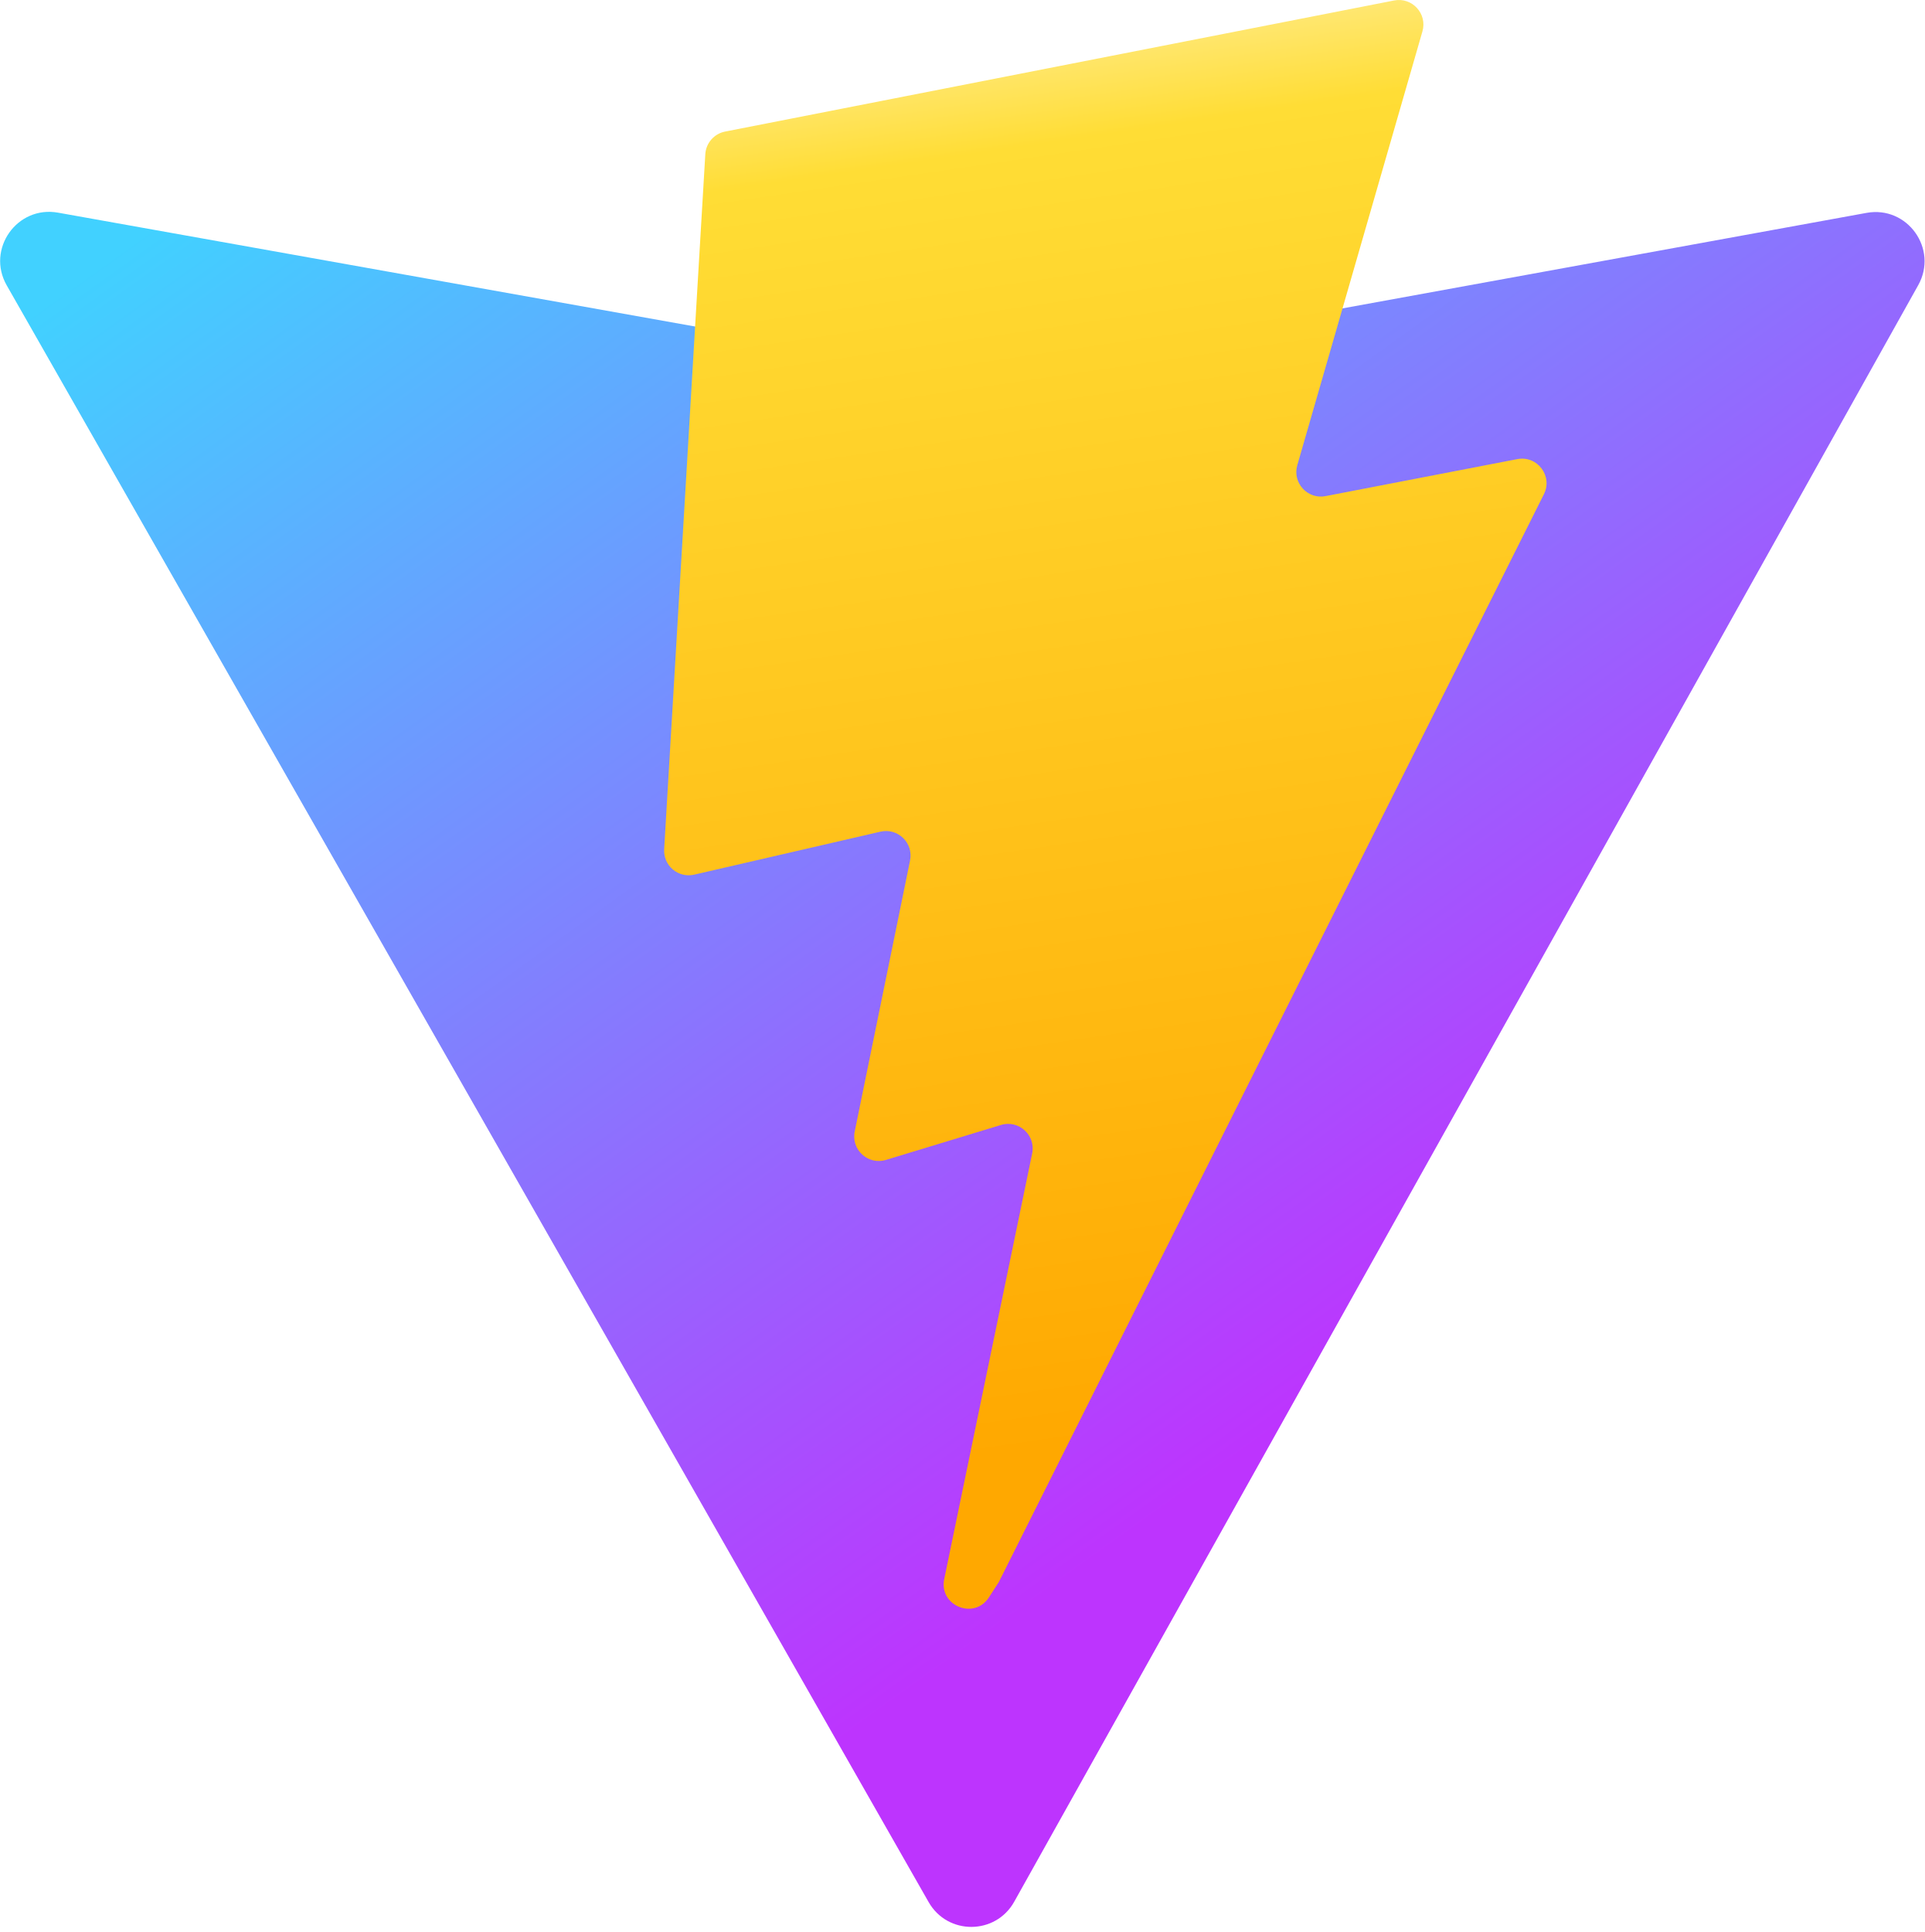
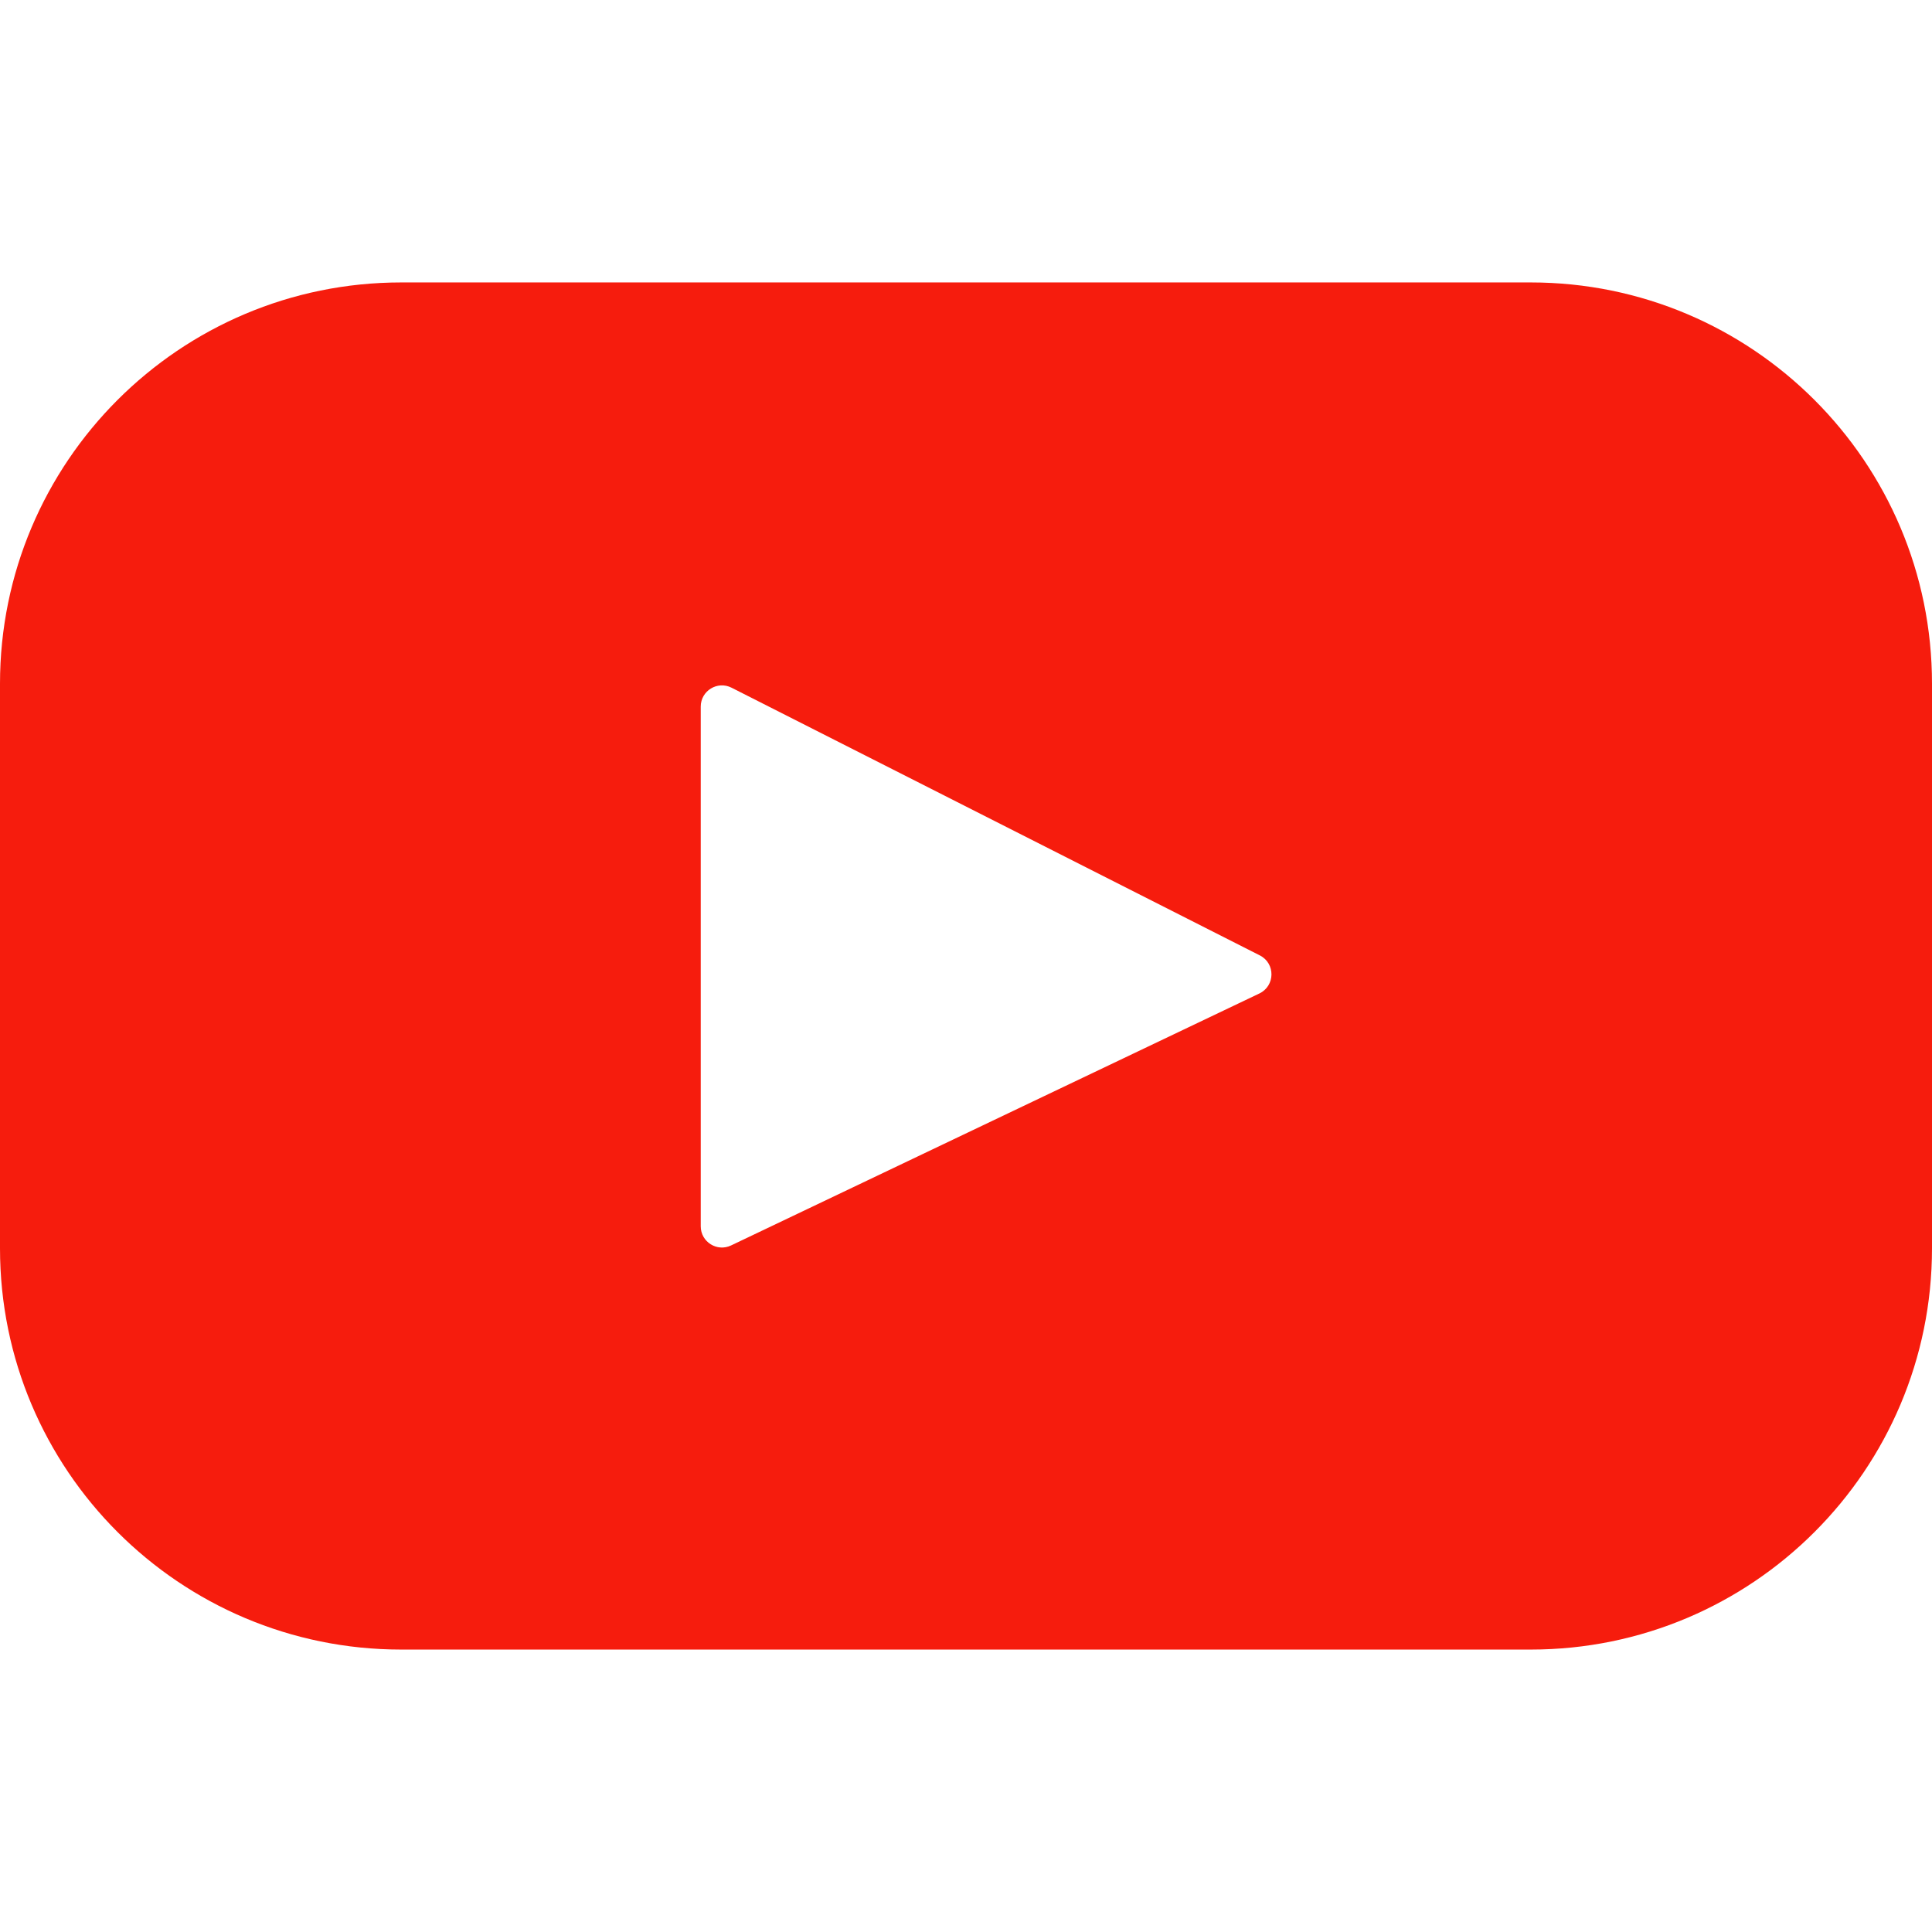
- <svg xmlns="http://www.w3.org/2000/svg" aria-hidden="true" role="img" class="iconify iconify--logos" width="31.88" height="32" preserveAspectRatio="xMidYMid meet" viewBox="0 0 256 257">
-   <defs>
-     <linearGradient id="IconifyId1813088fe1fbc01fb466" x1="-.828%" x2="57.636%" y1="7.652%" y2="78.411%">
-       <stop offset="0%" stop-color="#41D1FF" />
-       <stop offset="100%" stop-color="#BD34FE" />
-     </linearGradient>
-     <linearGradient id="IconifyId1813088fe1fbc01fb467" x1="43.376%" x2="50.316%" y1="2.242%" y2="89.03%">
-       <stop offset="0%" stop-color="#FFEA83" />
-       <stop offset="8.333%" stop-color="#FFDD35" />
-       <stop offset="100%" stop-color="#FFA800" />
-     </linearGradient>
-   </defs>
-   <path fill="url(#IconifyId1813088fe1fbc01fb466)" d="M255.153 37.938L134.897 252.976c-2.483 4.44-8.862 4.466-11.382.048L.875 37.958c-2.746-4.814 1.371-10.646 6.827-9.67l120.385 21.517a6.537 6.537 0 0 0 2.322-.004l117.867-21.483c5.438-.991 9.574 4.796 6.877 9.62Z" />
-   <path fill="url(#IconifyId1813088fe1fbc01fb467)" d="M185.432.063L96.44 17.501a3.268 3.268 0 0 0-2.634 3.014l-5.474 92.456a3.268 3.268 0 0 0 3.997 3.378l24.777-5.718c2.318-.535 4.413 1.507 3.936 3.838l-7.361 36.047c-.495 2.426 1.782 4.5 4.151 3.78l15.304-4.649c2.372-.72 4.652 1.36 4.15 3.788l-11.698 56.621c-.732 3.542 3.979 5.473 5.943 2.437l1.313-2.028l72.516-144.72c1.215-2.423-.88-5.186-3.54-4.672l-25.505 4.922c-2.396.462-4.435-1.77-3.759-4.114l16.646-57.705c.677-2.35-1.37-4.583-3.769-4.113Z" />
+ <svg xmlns="http://www.w3.org/2000/svg" height="800px" width="800px" version="1.1" id="Layer_1" viewBox="0 0 461.001 461.001" xml:space="preserve">
+   <g>
+     <path style="fill:#F61C0D;" d="M365.257,67.393H95.744C42.866,67.393,0,110.259,0,163.137v134.728   c0,52.878,42.866,95.744,95.744,95.744h269.513c52.878,0,95.744-42.866,95.744-95.744V163.137   C461.001,110.259,418.135,67.393,365.257,67.393z M300.506,237.056l-126.06,60.123c-3.359,1.602-7.239-0.847-7.239-4.568V168.607   c0-3.774,3.982-6.22,7.348-4.514l126.06,63.881C304.363,229.873,304.298,235.248,300.506,237.056z" />
+   </g>
</svg>
